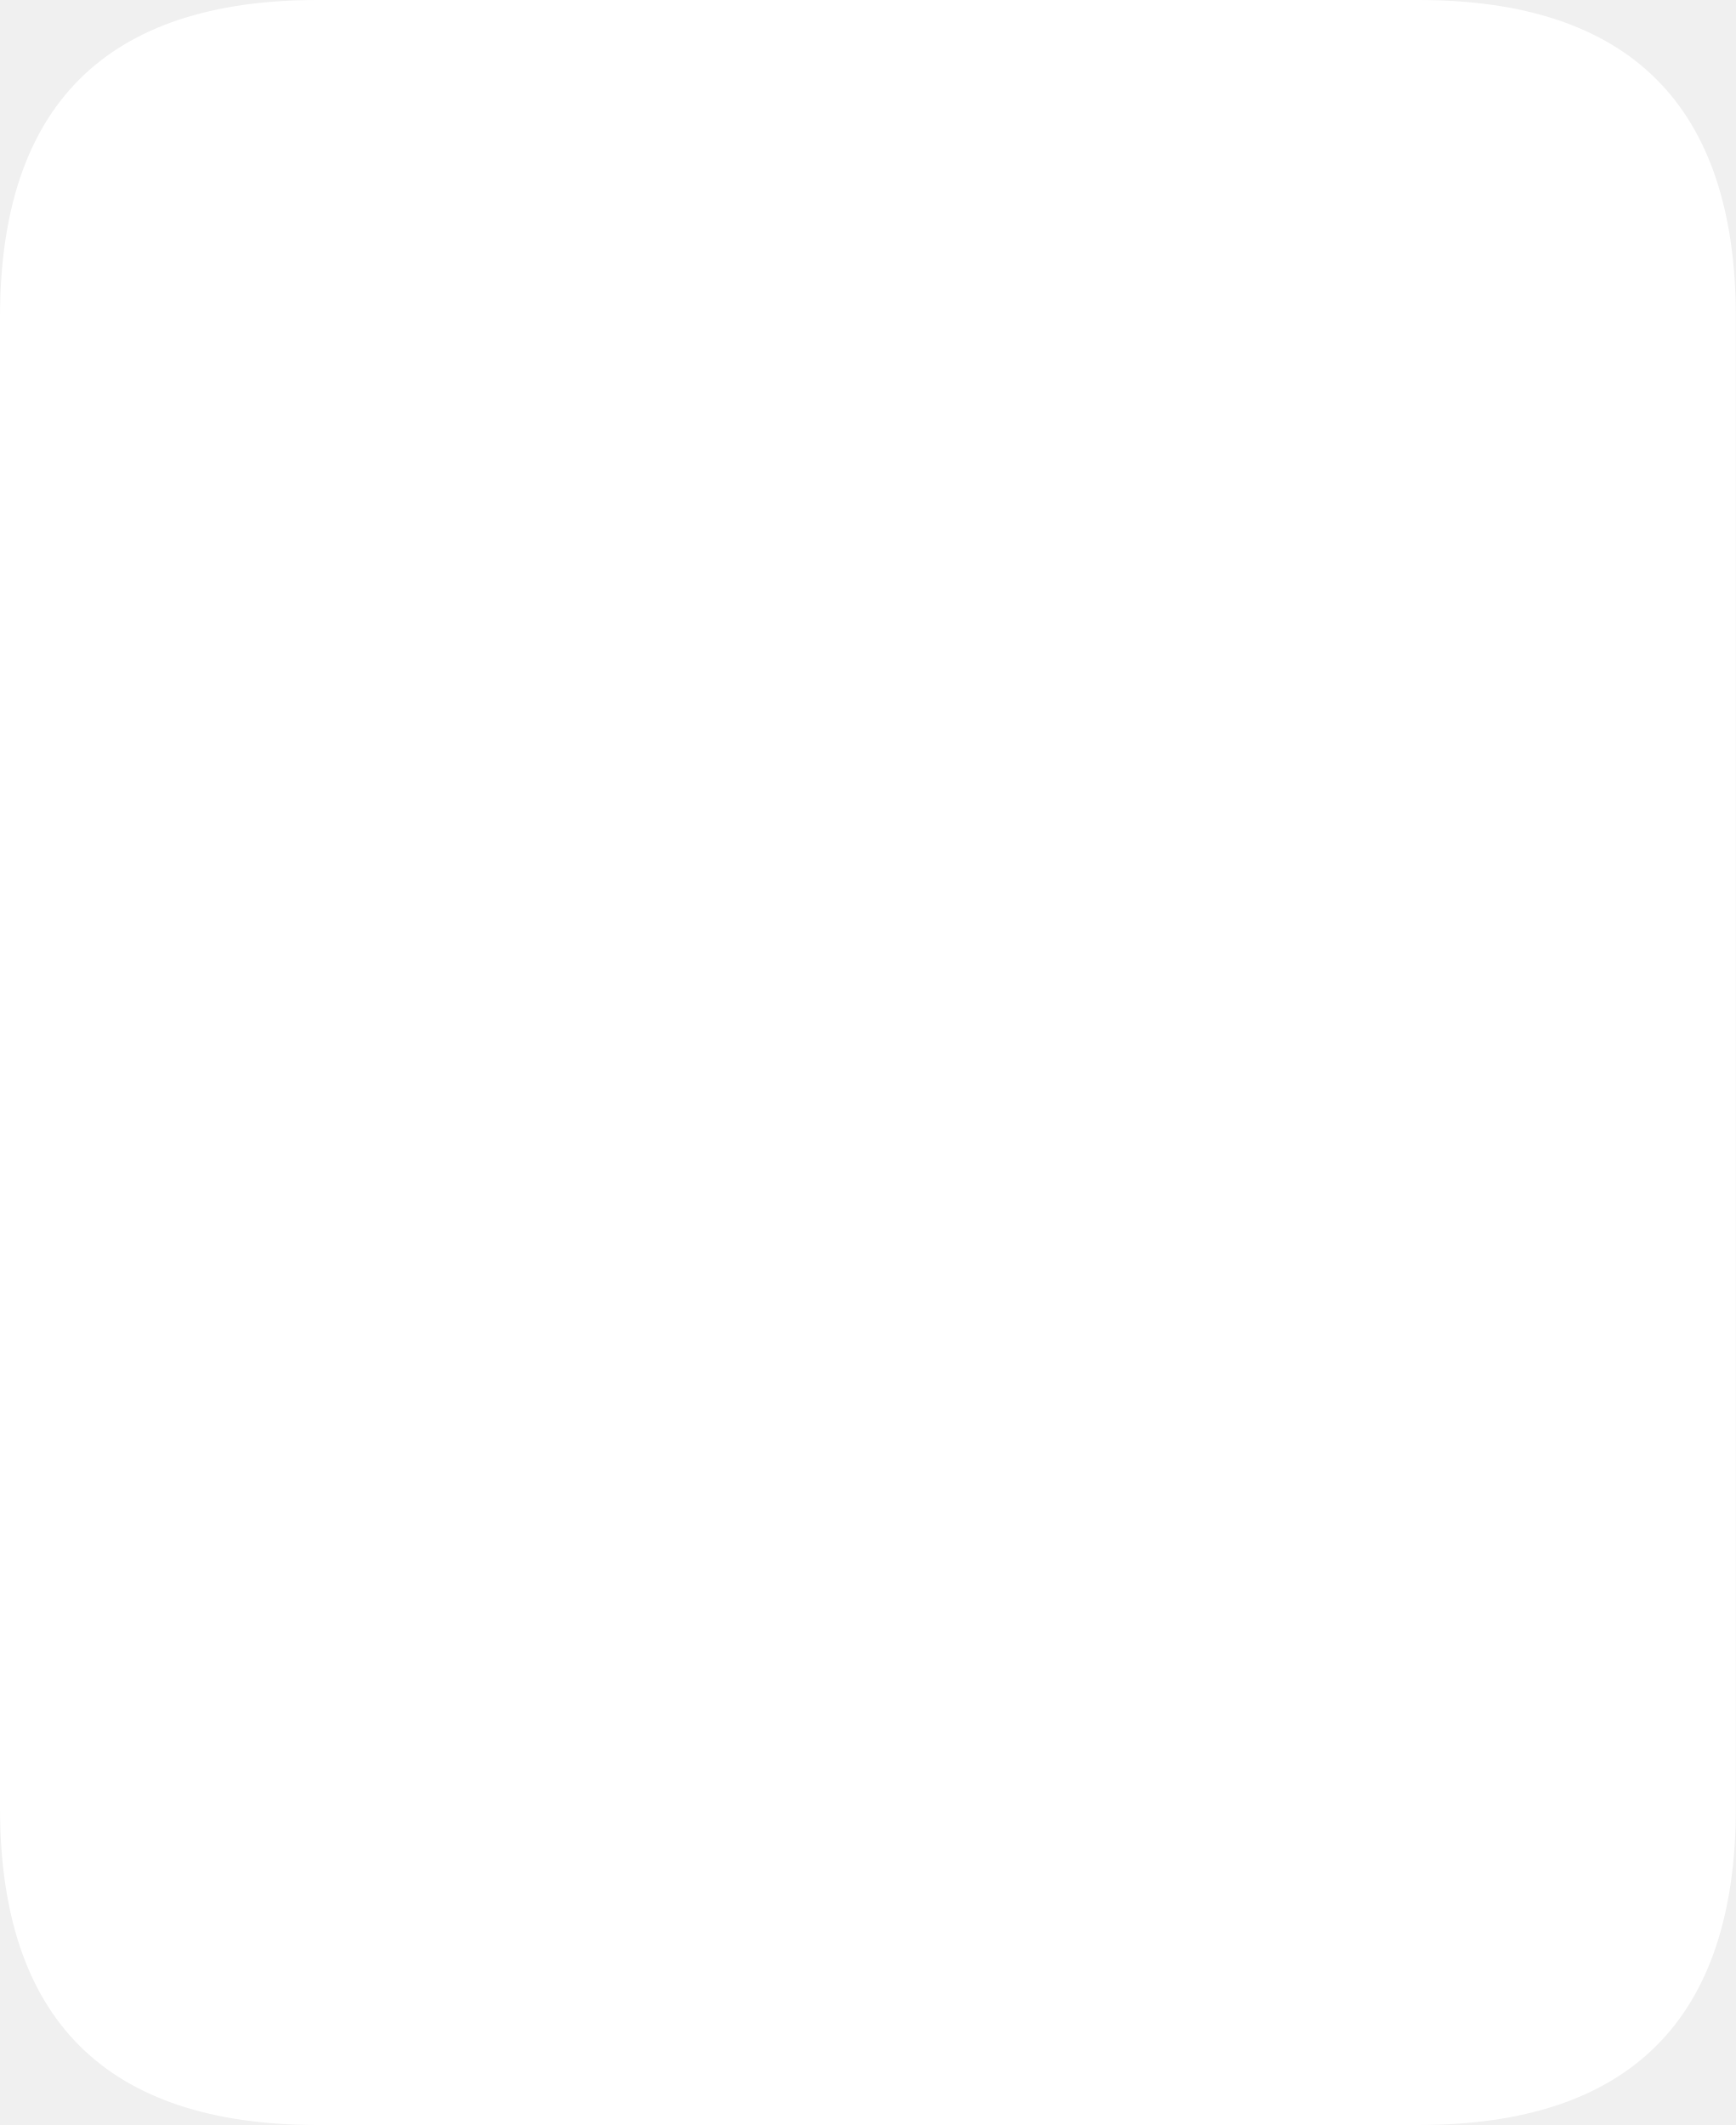
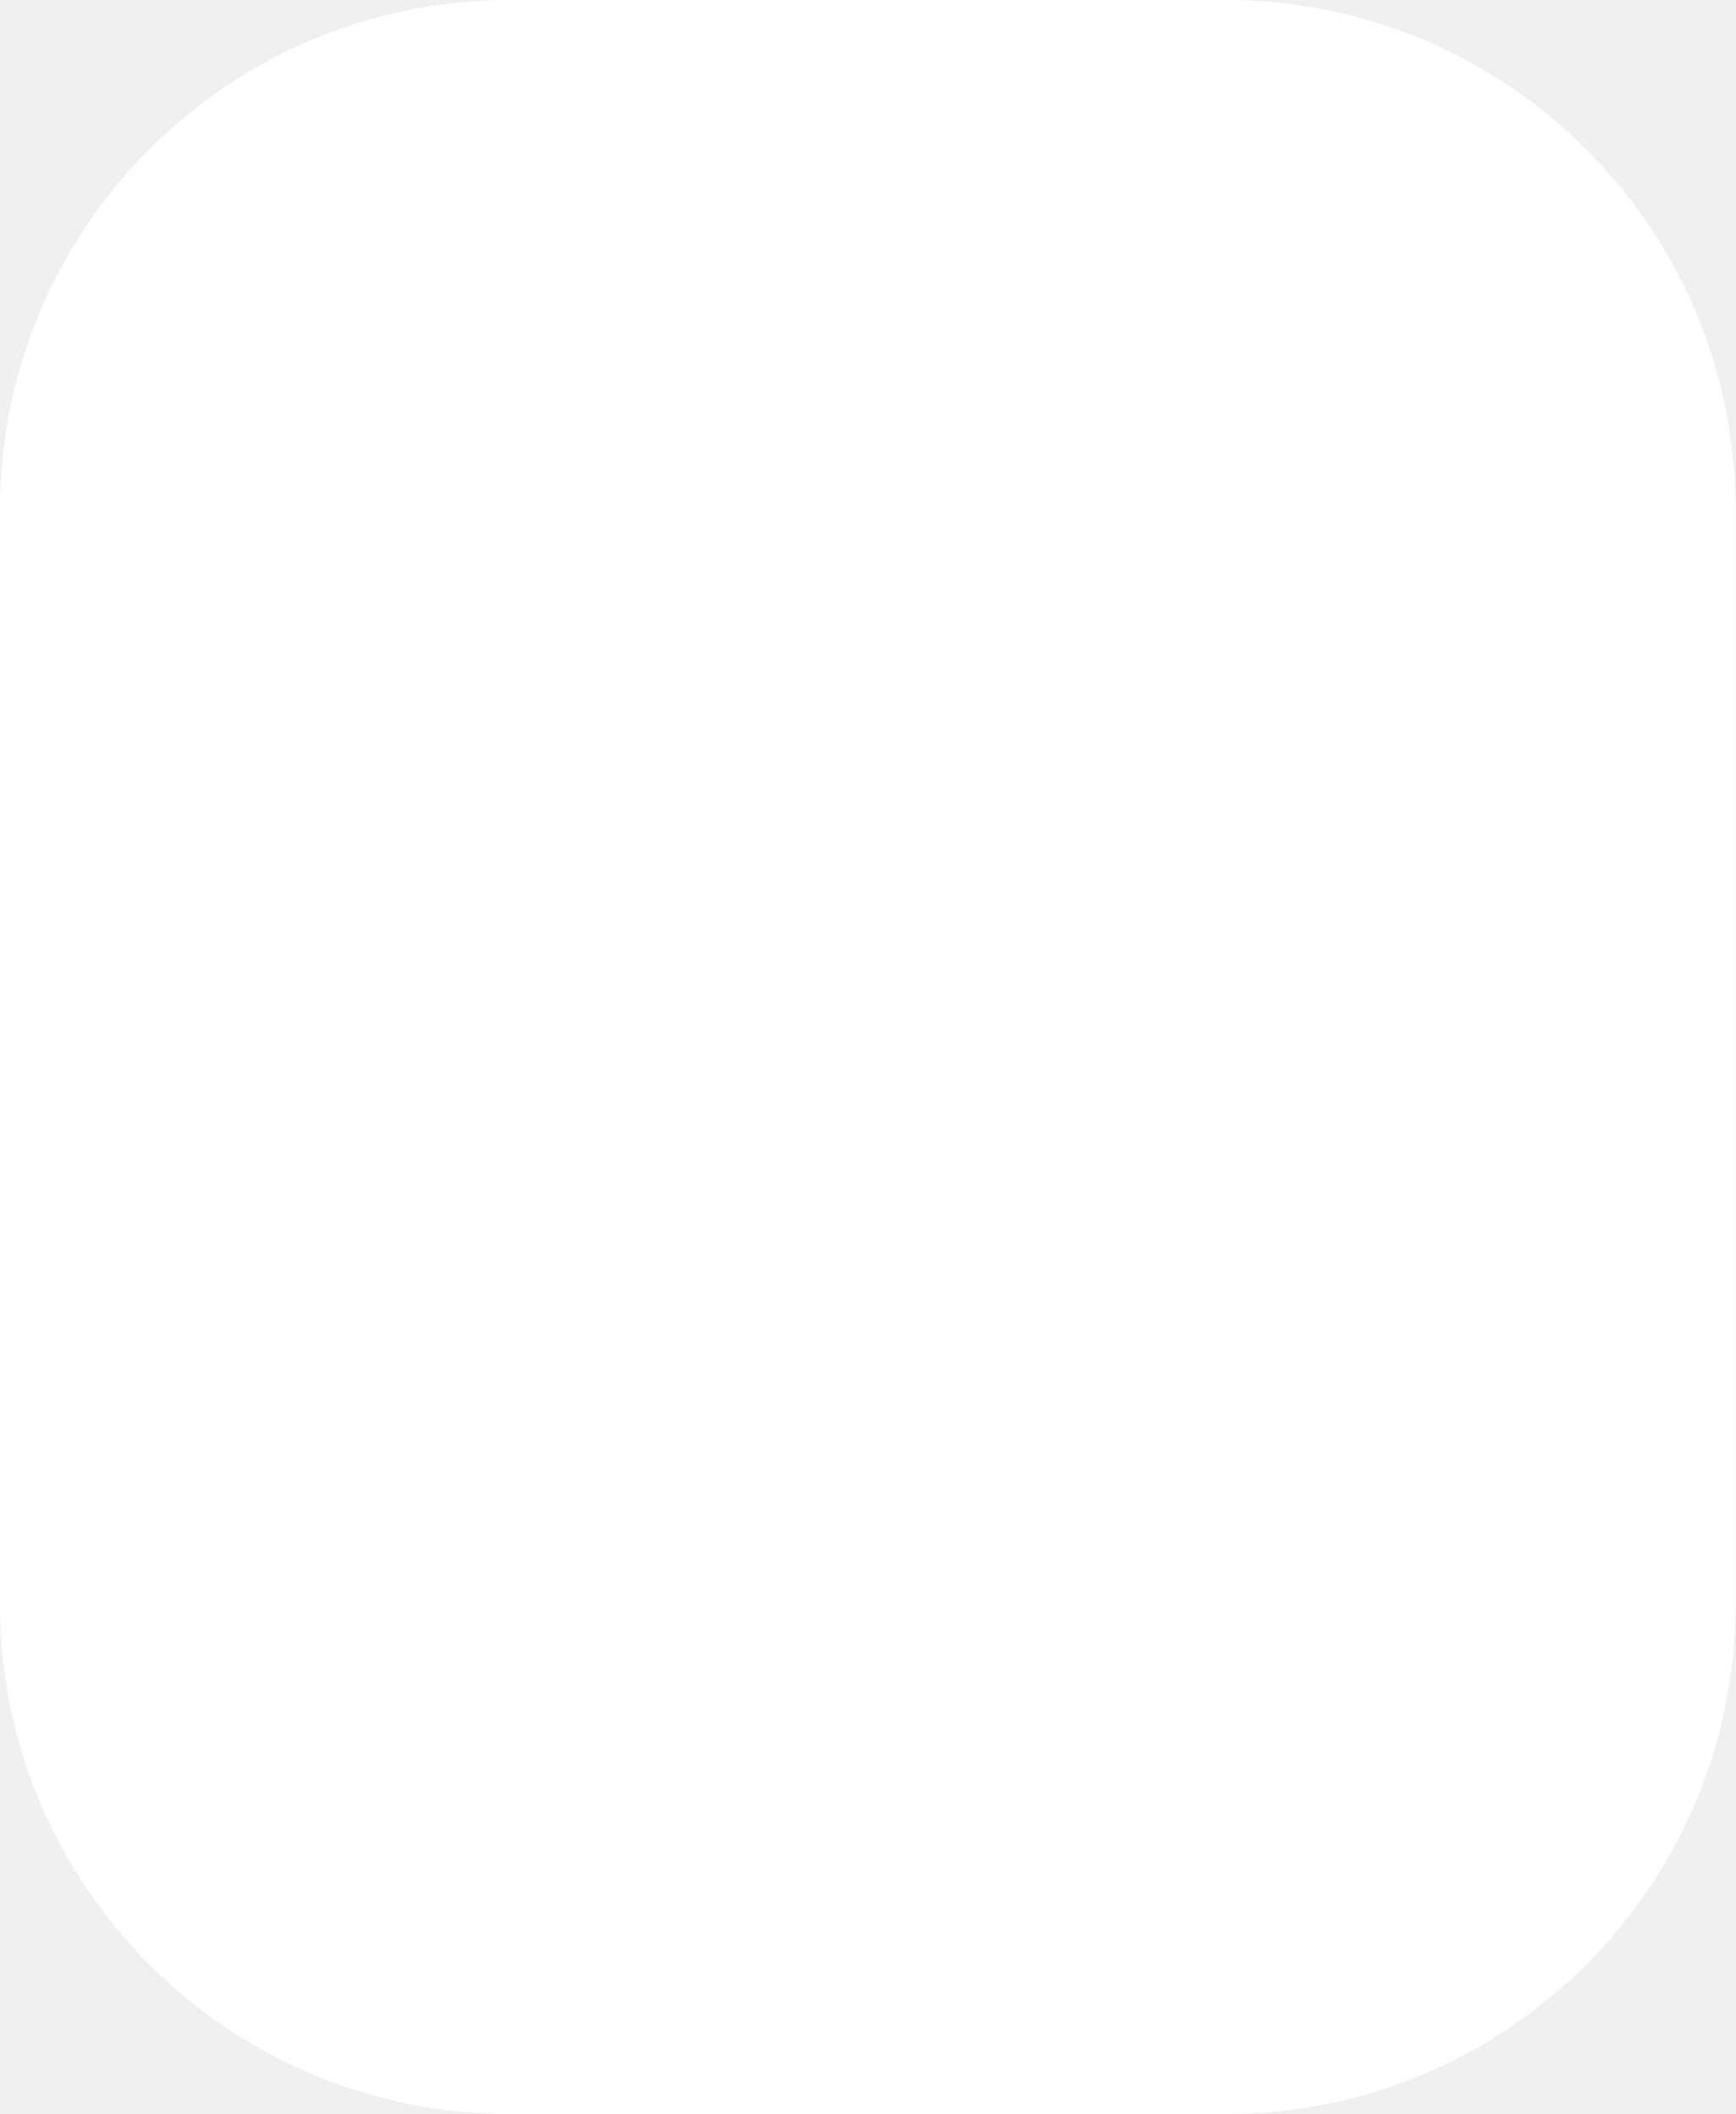
- <svg xmlns="http://www.w3.org/2000/svg" width="820" height="1004" viewBox="0 0 820 1004" fill="none">
-   <path d="M 150,0 H 670 Q 820,0 820,150 V 854 Q 820,1004 670,1004 H 150 Q 0,1004 0,854 V 150 Q 0,0 150,0 Z" fill="white" />
+ <svg xmlns="http://www.w3.org/2000/svg" width="422" height="514" viewBox="0 0 422 514" fill="none">
+   <path d="M 124,0 H 298 A 124,124 0 0 1 422,124 V 390 A 124,124 0 0 1 298,514 H 124 A 124,124 0 0 1 0,390 V 124 A 124,124 0 0 1 124,0 Z" fill="white" />
</svg>
